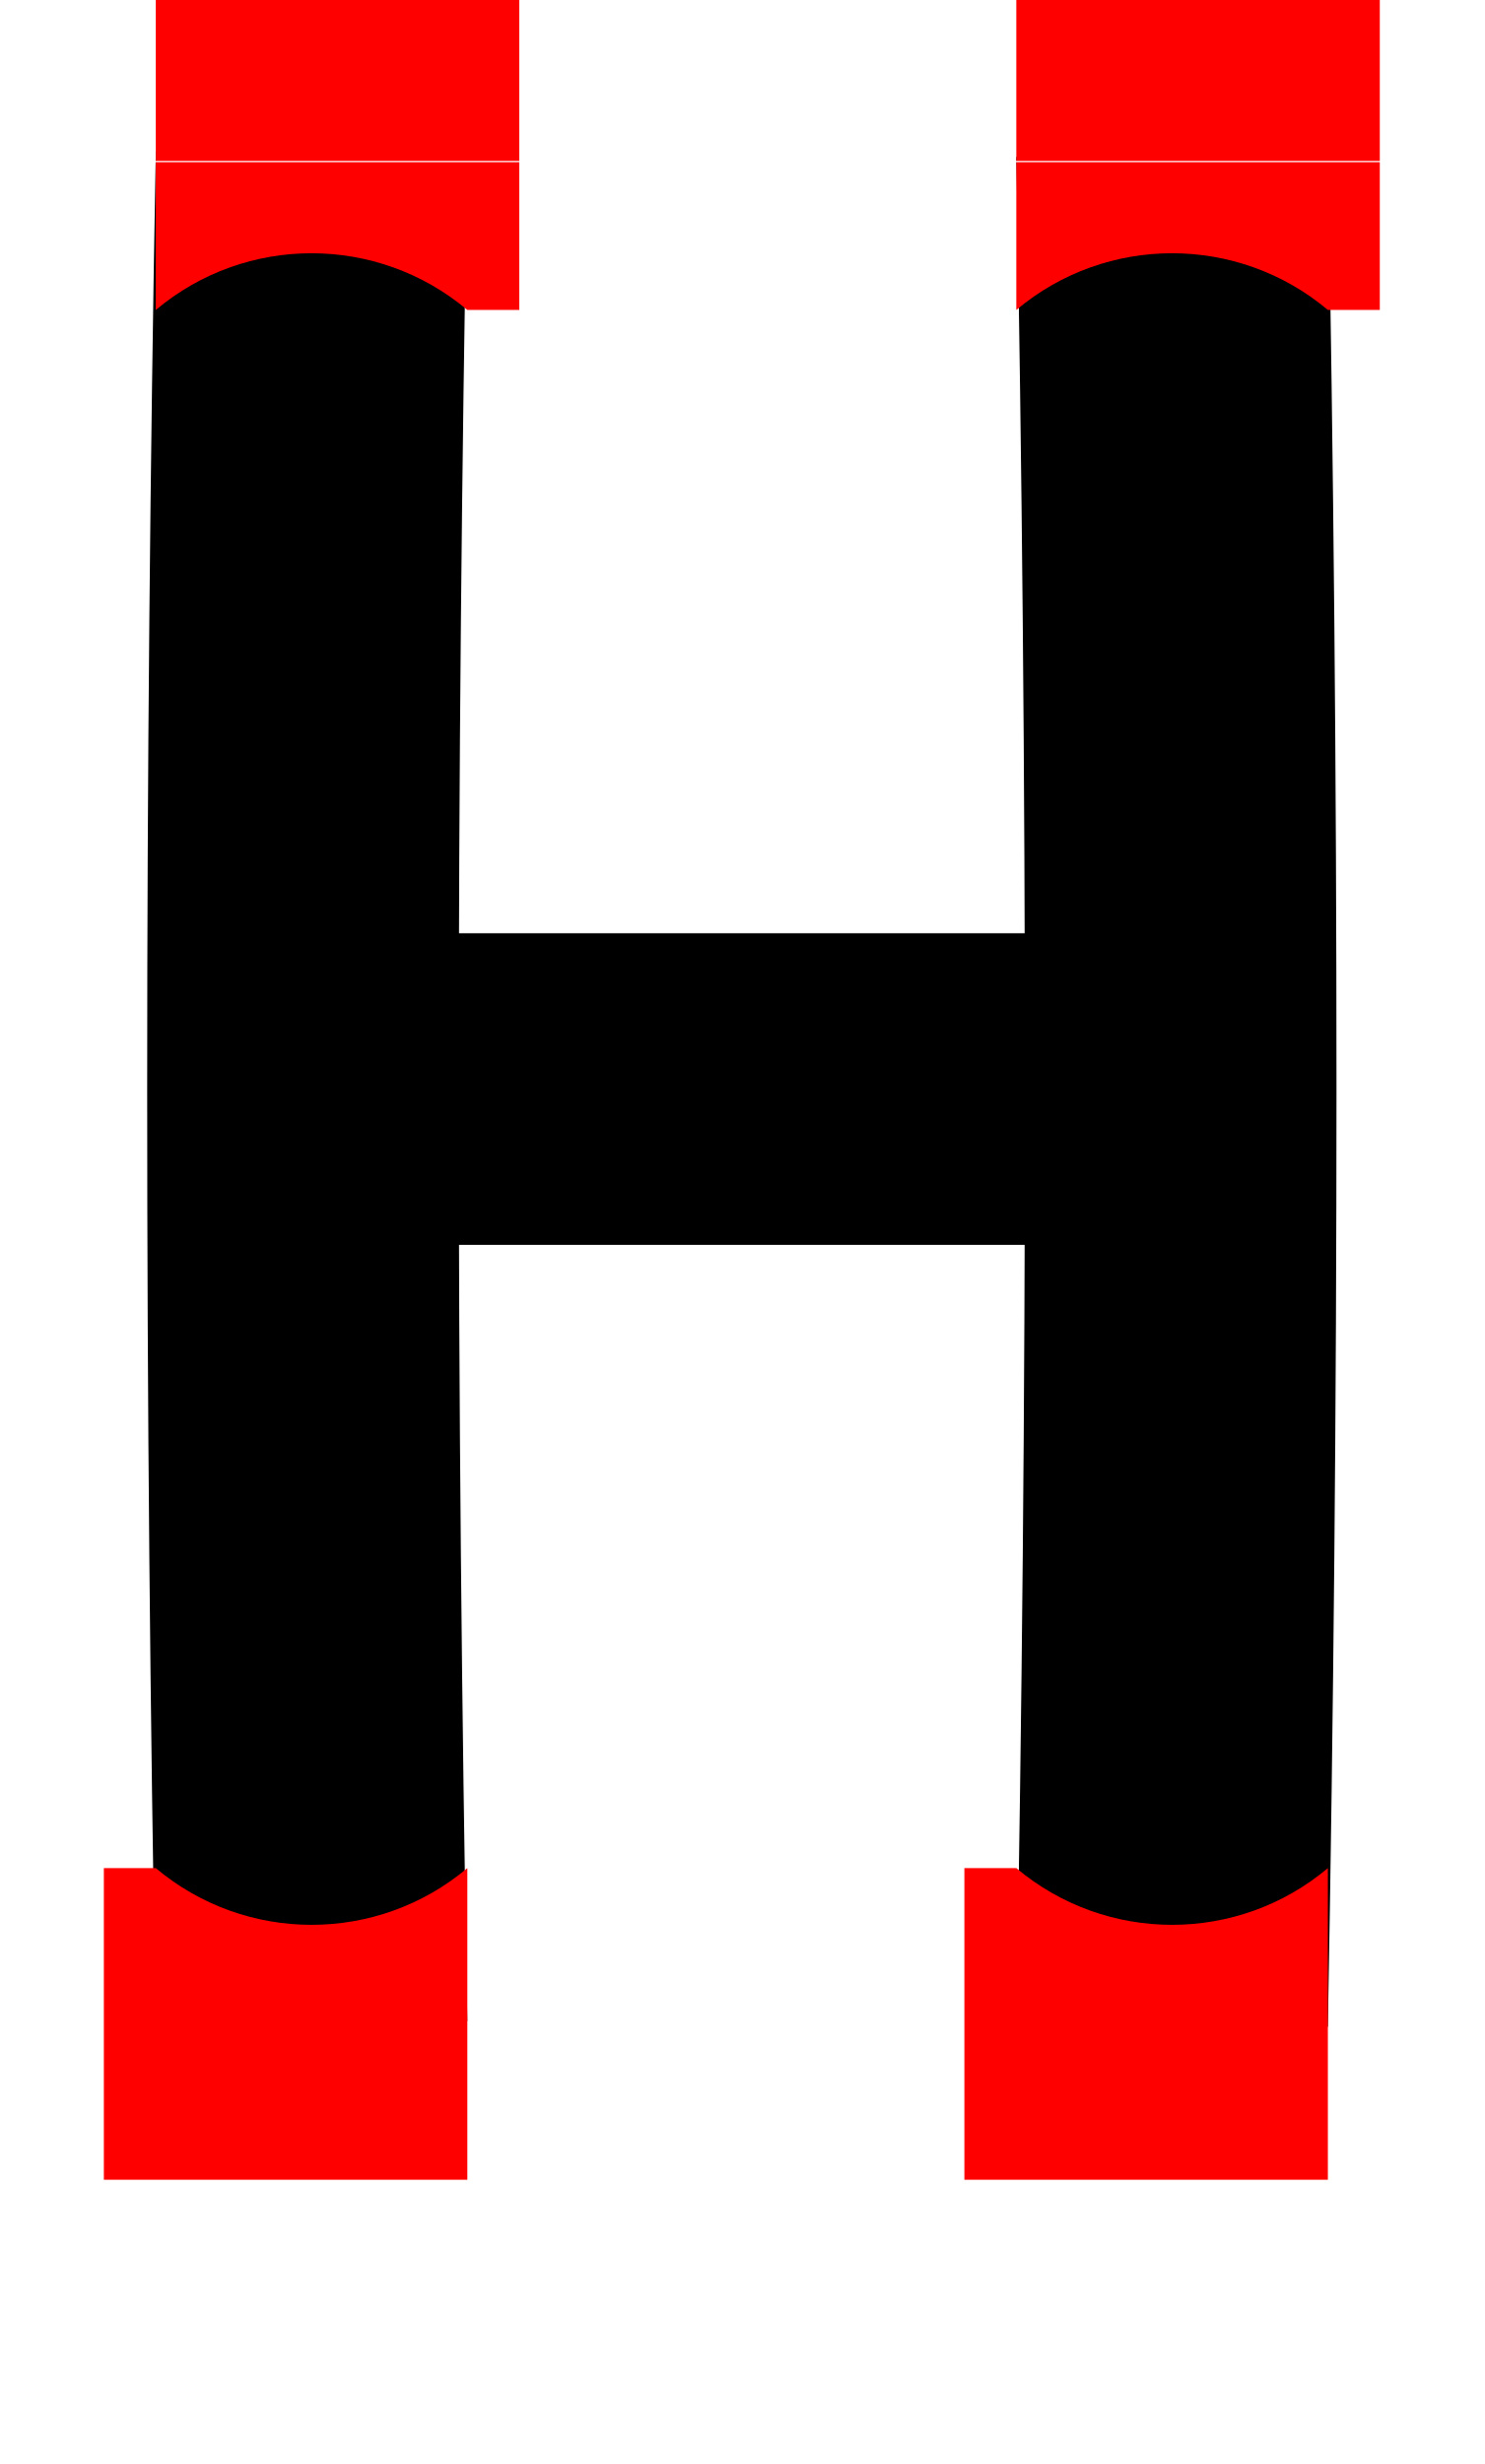
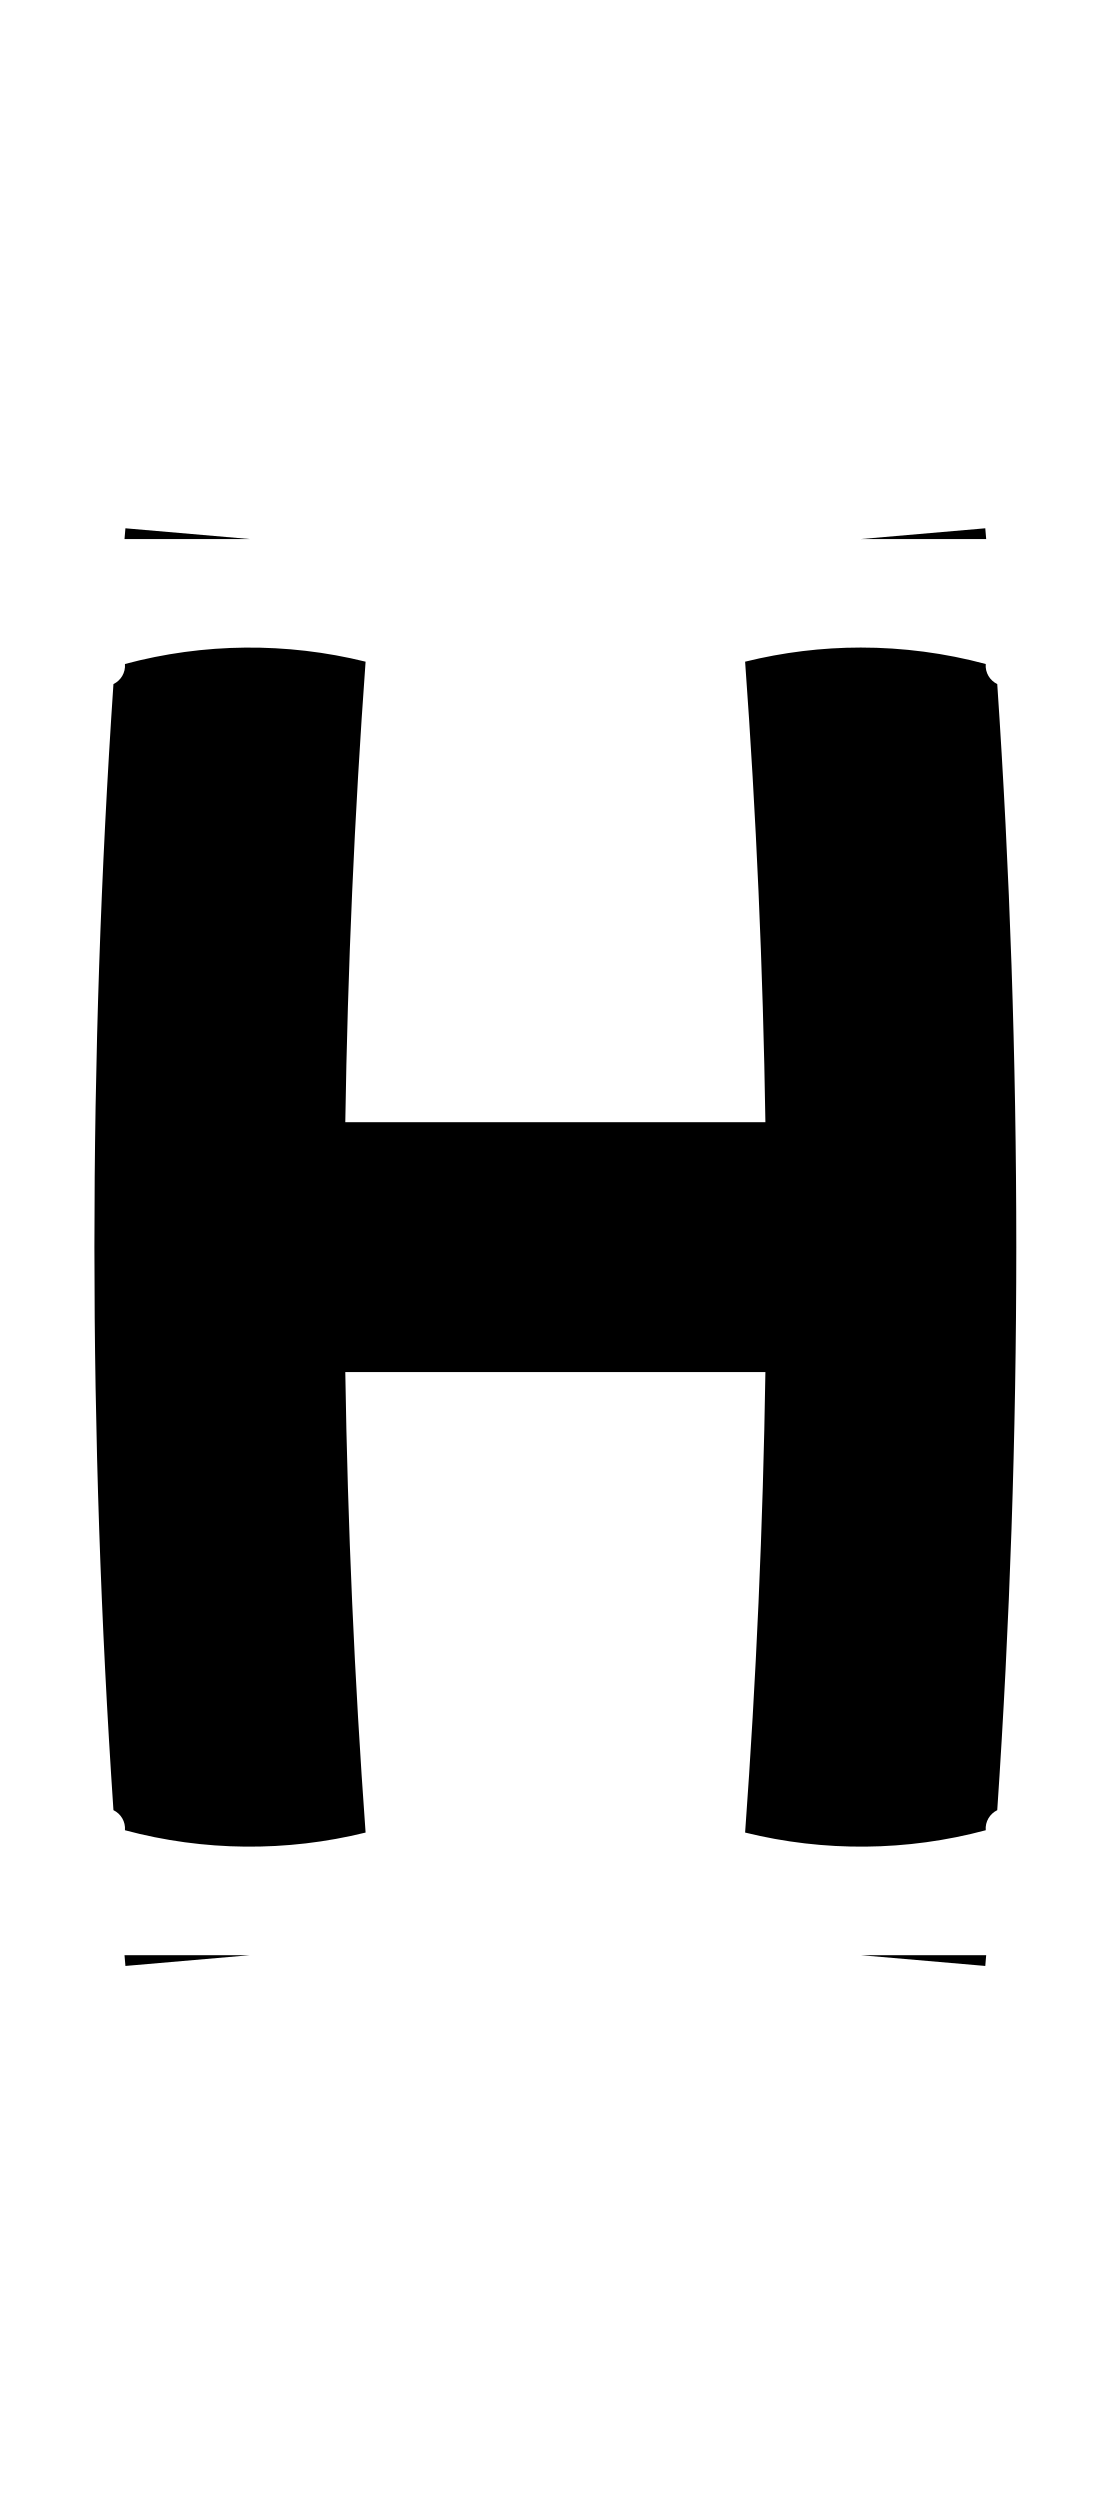
- <svg xmlns="http://www.w3.org/2000/svg" version="1.1" width="239.303" height="397.011" viewBox="0 0 239.303 397.011">
-   <path d="M50.212 326.106C49.287 275.9,48.824 225.686,48.824 175.471C48.824 125.256,49.287 75.043,50.212 24.836" id="stroke1" style="stroke:rgb(0%,0%,0%); stroke-width: 50.212;stroke-linejoin: round;stroke-miterlimit: 10;fill: none;" />
-   <path d="M188.891 326.106C189.816 275.9,190.278 225.686,190.278 175.471C190.278 125.256,189.816 75.043,188.891 24.836" id="stroke2" style="stroke:rgb(0%,0%,0%); stroke-width: 50.212;stroke-linejoin: round;stroke-miterlimit: 10;fill: none;" />
-   <path d="M50.192 175.471L119.542 175.471L188.891 175.471" id="stroke3" style="stroke:rgb(0%,0%,0%); stroke-width: 50.212;stroke-linejoin: round;stroke-miterlimit: 10;fill: none;" />
-   <path d="M16.737 301L25.106 301C39.626 313.184,60.797 313.184,75.317 301L75.317 351.212L16.737 351.212Z" style="fill: rgb(100%,0%,0%);stroke: none;" />
-   <path d="M155.417 301L163.785 301C178.305 313.184,199.477 313.184,213.997 301L213.997 351.212L155.417 351.212Z" style="fill: rgb(100%,0%,0%);stroke: none;" />
-   <path d="M83.686 49.942L75.317 49.942C60.797 37.758,39.626 37.758,25.106 49.942L25.106 -0.269L83.686 -0.269Z" style="fill: rgb(100%,0%,0%);stroke: none;" />
-   <path d="M222.366 49.942L213.997 49.942C199.477 37.758,178.305 37.758,163.785 49.942L163.785 -0.269L222.366 -0.269Z" style="fill: rgb(100%,0%,0%);stroke: none;" />
-   <path d="M0 396.641L0 26.032L239.103 26.032L239.103 396.641Z" style="stroke:rgb(100%,100%,100%); stroke-width: 0.2;stroke-linecap: round;stroke-linejoin: round;stroke-miterlimit: 10;fill: none;" />
+ <svg xmlns="http://www.w3.org/2000/svg" version="1.1" width="239.303" height="538.181" viewBox="0 0 239.303 538.181" id="svg9">
+   <defs id="defs13" />
+   <path style="color:#000000;font-style:normal;font-variant:normal;font-weight:normal;font-stretch:normal;font-size:medium;line-height:normal;font-family:sans-serif;font-variant-ligatures:normal;font-variant-position:normal;font-variant-caps:normal;font-variant-numeric:normal;font-variant-alternates:normal;font-feature-settings:normal;text-indent:0;text-align:start;text-decoration:none;text-decoration-line:none;text-decoration-style:solid;text-decoration-color:#000000;letter-spacing:normal;word-spacing:normal;text-transform:none;writing-mode:lr-tb;direction:ltr;text-orientation:mixed;dominant-baseline:auto;baseline-shift:baseline;text-anchor:start;white-space:normal;shape-padding:0;clip-rule:nonzero;display:inline;overflow:visible;visibility:visible;opacity:1;isolation:auto;mix-blend-mode:normal;color-interpolation:sRGB;color-interpolation-filters:linearRGB;solid-color:#000000;solid-opacity:1;vector-effect:none;fill:#000000;fill-opacity:1;fill-rule:nonzero;stroke:none;stroke-width:53.798;stroke-linecap:butt;stroke-linejoin:miter;stroke-miterlimit:10;stroke-dasharray:none;stroke-dashoffset:0;stroke-opacity:1;color-rendering:auto;image-rendering:auto;shape-rendering:auto;text-rendering:auto;enable-background:accumulate" d="M 26.998 113.727 C 26.931 114.499 26.87 115.271 26.805 116.043 L 53.797 116.043 L 26.998 113.727 z M 212.104 113.727 L 185.305 116.043 L 212.297 116.043 C 212.231 115.271 212.17 114.499 212.104 113.727 z M 185.305 139.4 C 176.941 139.4 168.581 140.423 160.402 142.441 C 162.793 175.438 164.259 208.494 164.77 241.572 L 119.496 241.572 L 74.332 241.572 C 74.843 208.494 76.31 175.438 78.701 142.441 C 61.678 138.239 43.857 138.397 26.898 142.941 C 27.054 144.805 26.019 146.489 24.422 147.266 C 21.695 187.607 20.324 228.031 20.324 268.471 C 20.324 308.911 21.695 349.335 24.422 389.676 C 26.019 390.452 27.054 392.137 26.898 394 C 43.857 398.544 61.678 398.702 78.701 394.5 C 76.31 361.504 74.843 328.448 74.332 295.369 L 119.496 295.369 L 164.77 295.369 C 164.259 328.448 162.793 361.504 160.402 394.5 C 177.426 398.702 195.245 398.544 212.203 394 C 212.047 392.137 213.084 390.455 214.68 389.678 C 217.407 349.336 218.779 308.911 218.779 268.471 C 218.779 228.031 217.407 187.605 214.68 147.264 C 213.084 146.487 212.047 144.804 212.203 142.941 C 203.392 140.581 194.349 139.4 185.305 139.4 z M 26.805 420.898 C 26.87 421.671 26.931 422.443 26.998 423.215 L 53.797 420.898 L 26.805 420.898 z M 185.305 420.898 L 212.104 423.215 C 212.17 422.443 212.231 421.671 212.297 420.898 L 185.305 420.898 z " id="stroke1" />
</svg>
